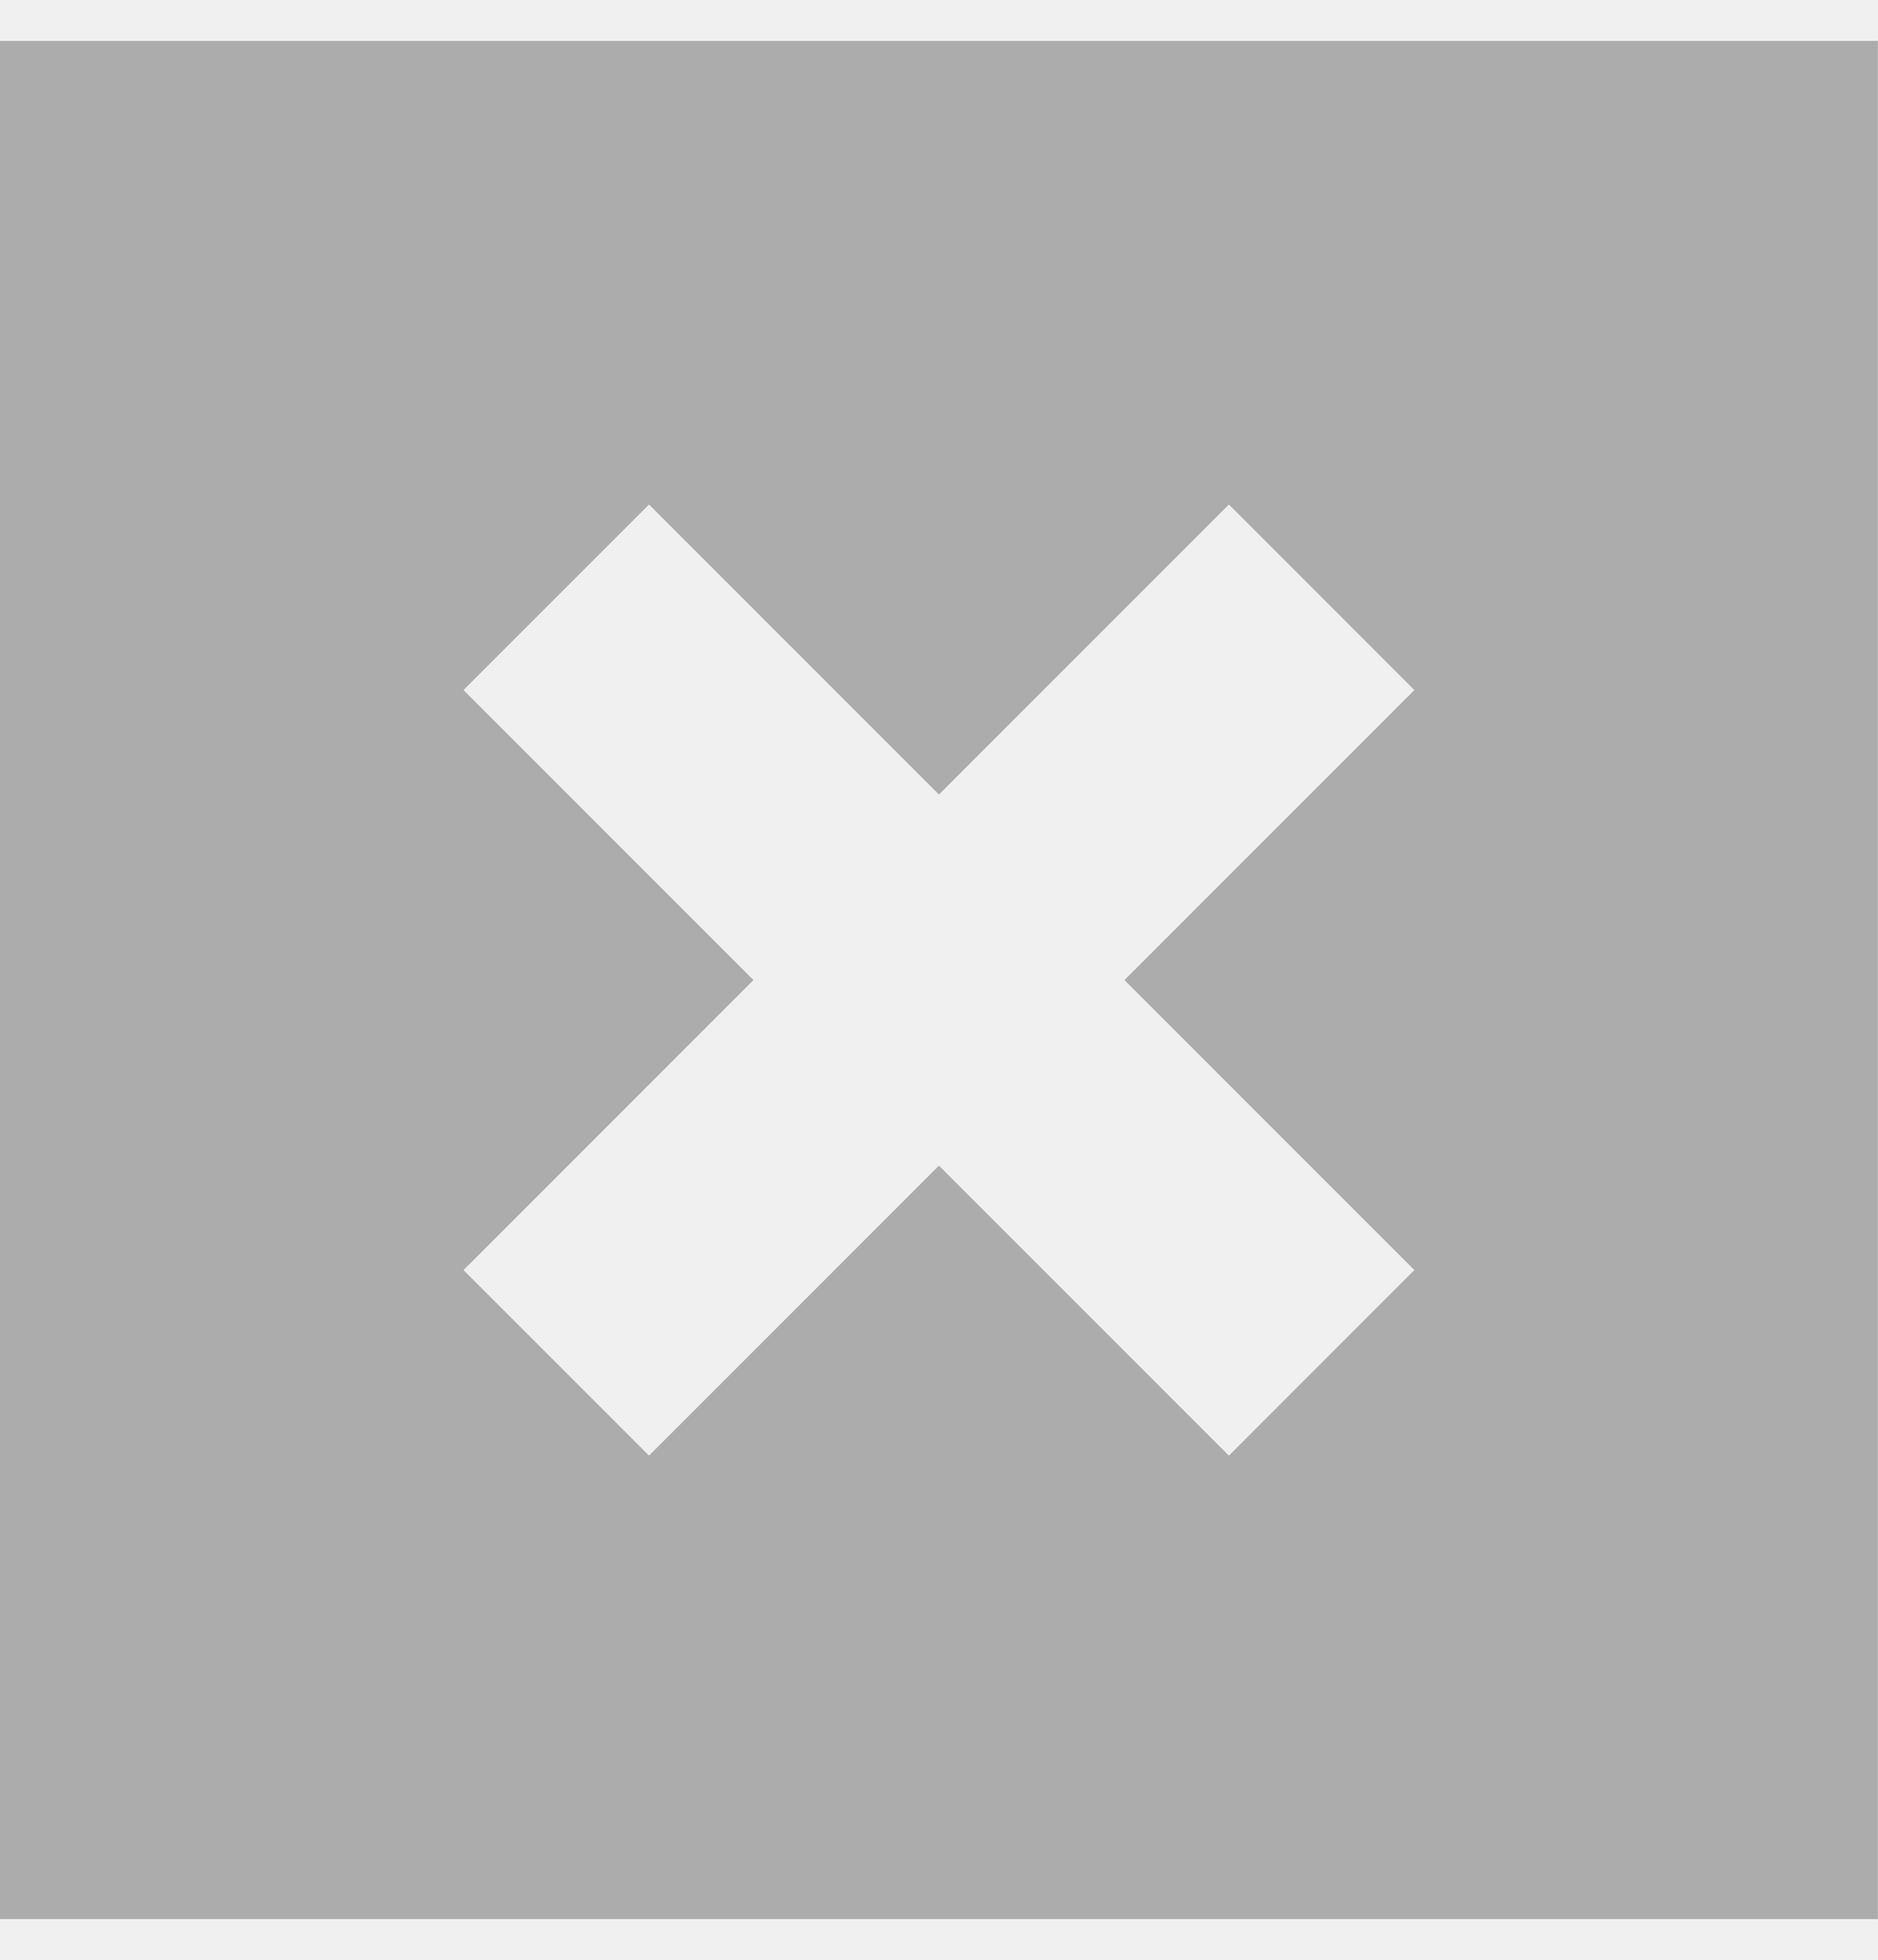
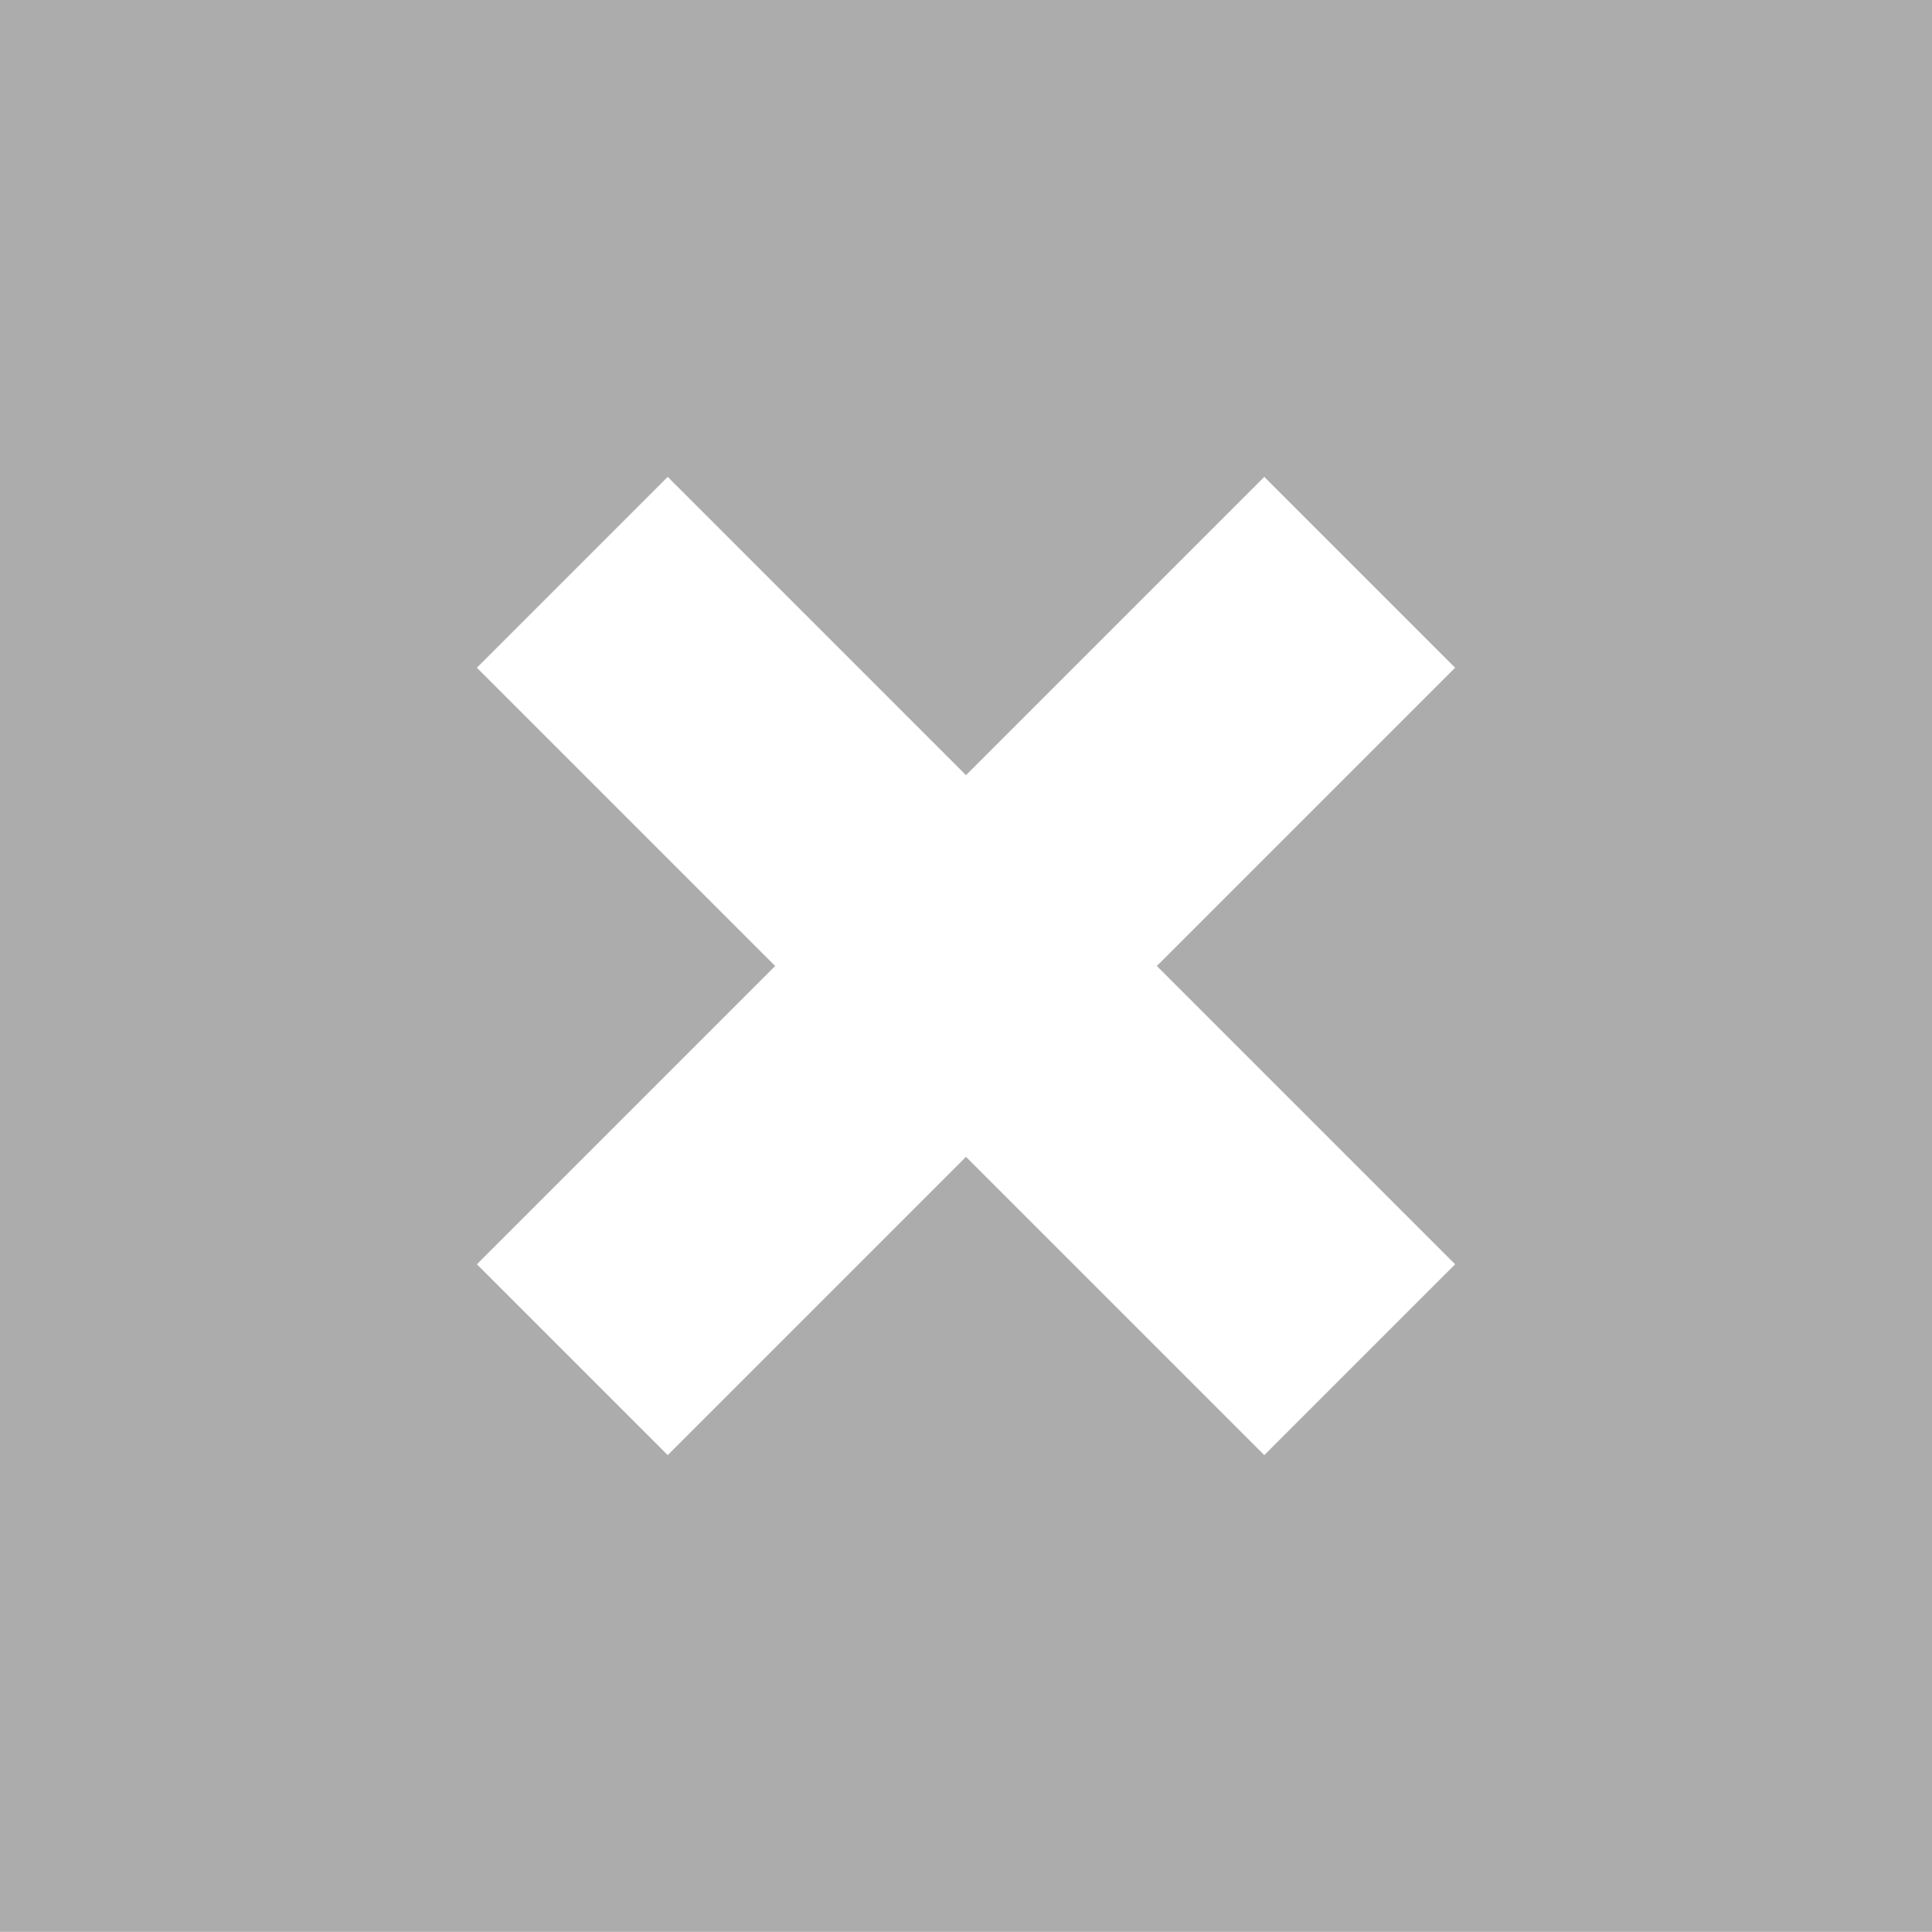
- <svg xmlns="http://www.w3.org/2000/svg" width="23" height="24" viewBox="0 0 23 24" fill="none">
-   <path id="Vector" fill-rule="evenodd" clip-rule="evenodd" d="M0 23.499H23V0.501H0V23.499ZM7.949 17.824L11.5 14.273L15.051 17.824L17.323 15.552L13.772 12.001L17.323 8.45L15.051 6.178L11.5 9.729L7.949 6.178L5.677 8.45L9.228 12.001L5.677 15.552L7.949 17.824Z" fill="#ACACAC" />
+ <svg xmlns="http://www.w3.org/2000/svg" width="23" height="23" viewBox="0 0 23 23" fill="none">
+   <rect width="23" height="23" fill="white" />
+   <path fill-rule="evenodd" clip-rule="evenodd" d="M0 22.998H23V0H0V22.998ZM7.949 17.323L11.5 13.772L15.051 17.323L17.323 15.051L13.772 11.5L17.323 7.949L15.051 5.677L11.5 9.228L7.949 5.677L5.677 7.949L9.228 11.5L5.677 15.051L7.949 17.323Z" fill="#ACACAC" />
</svg>
